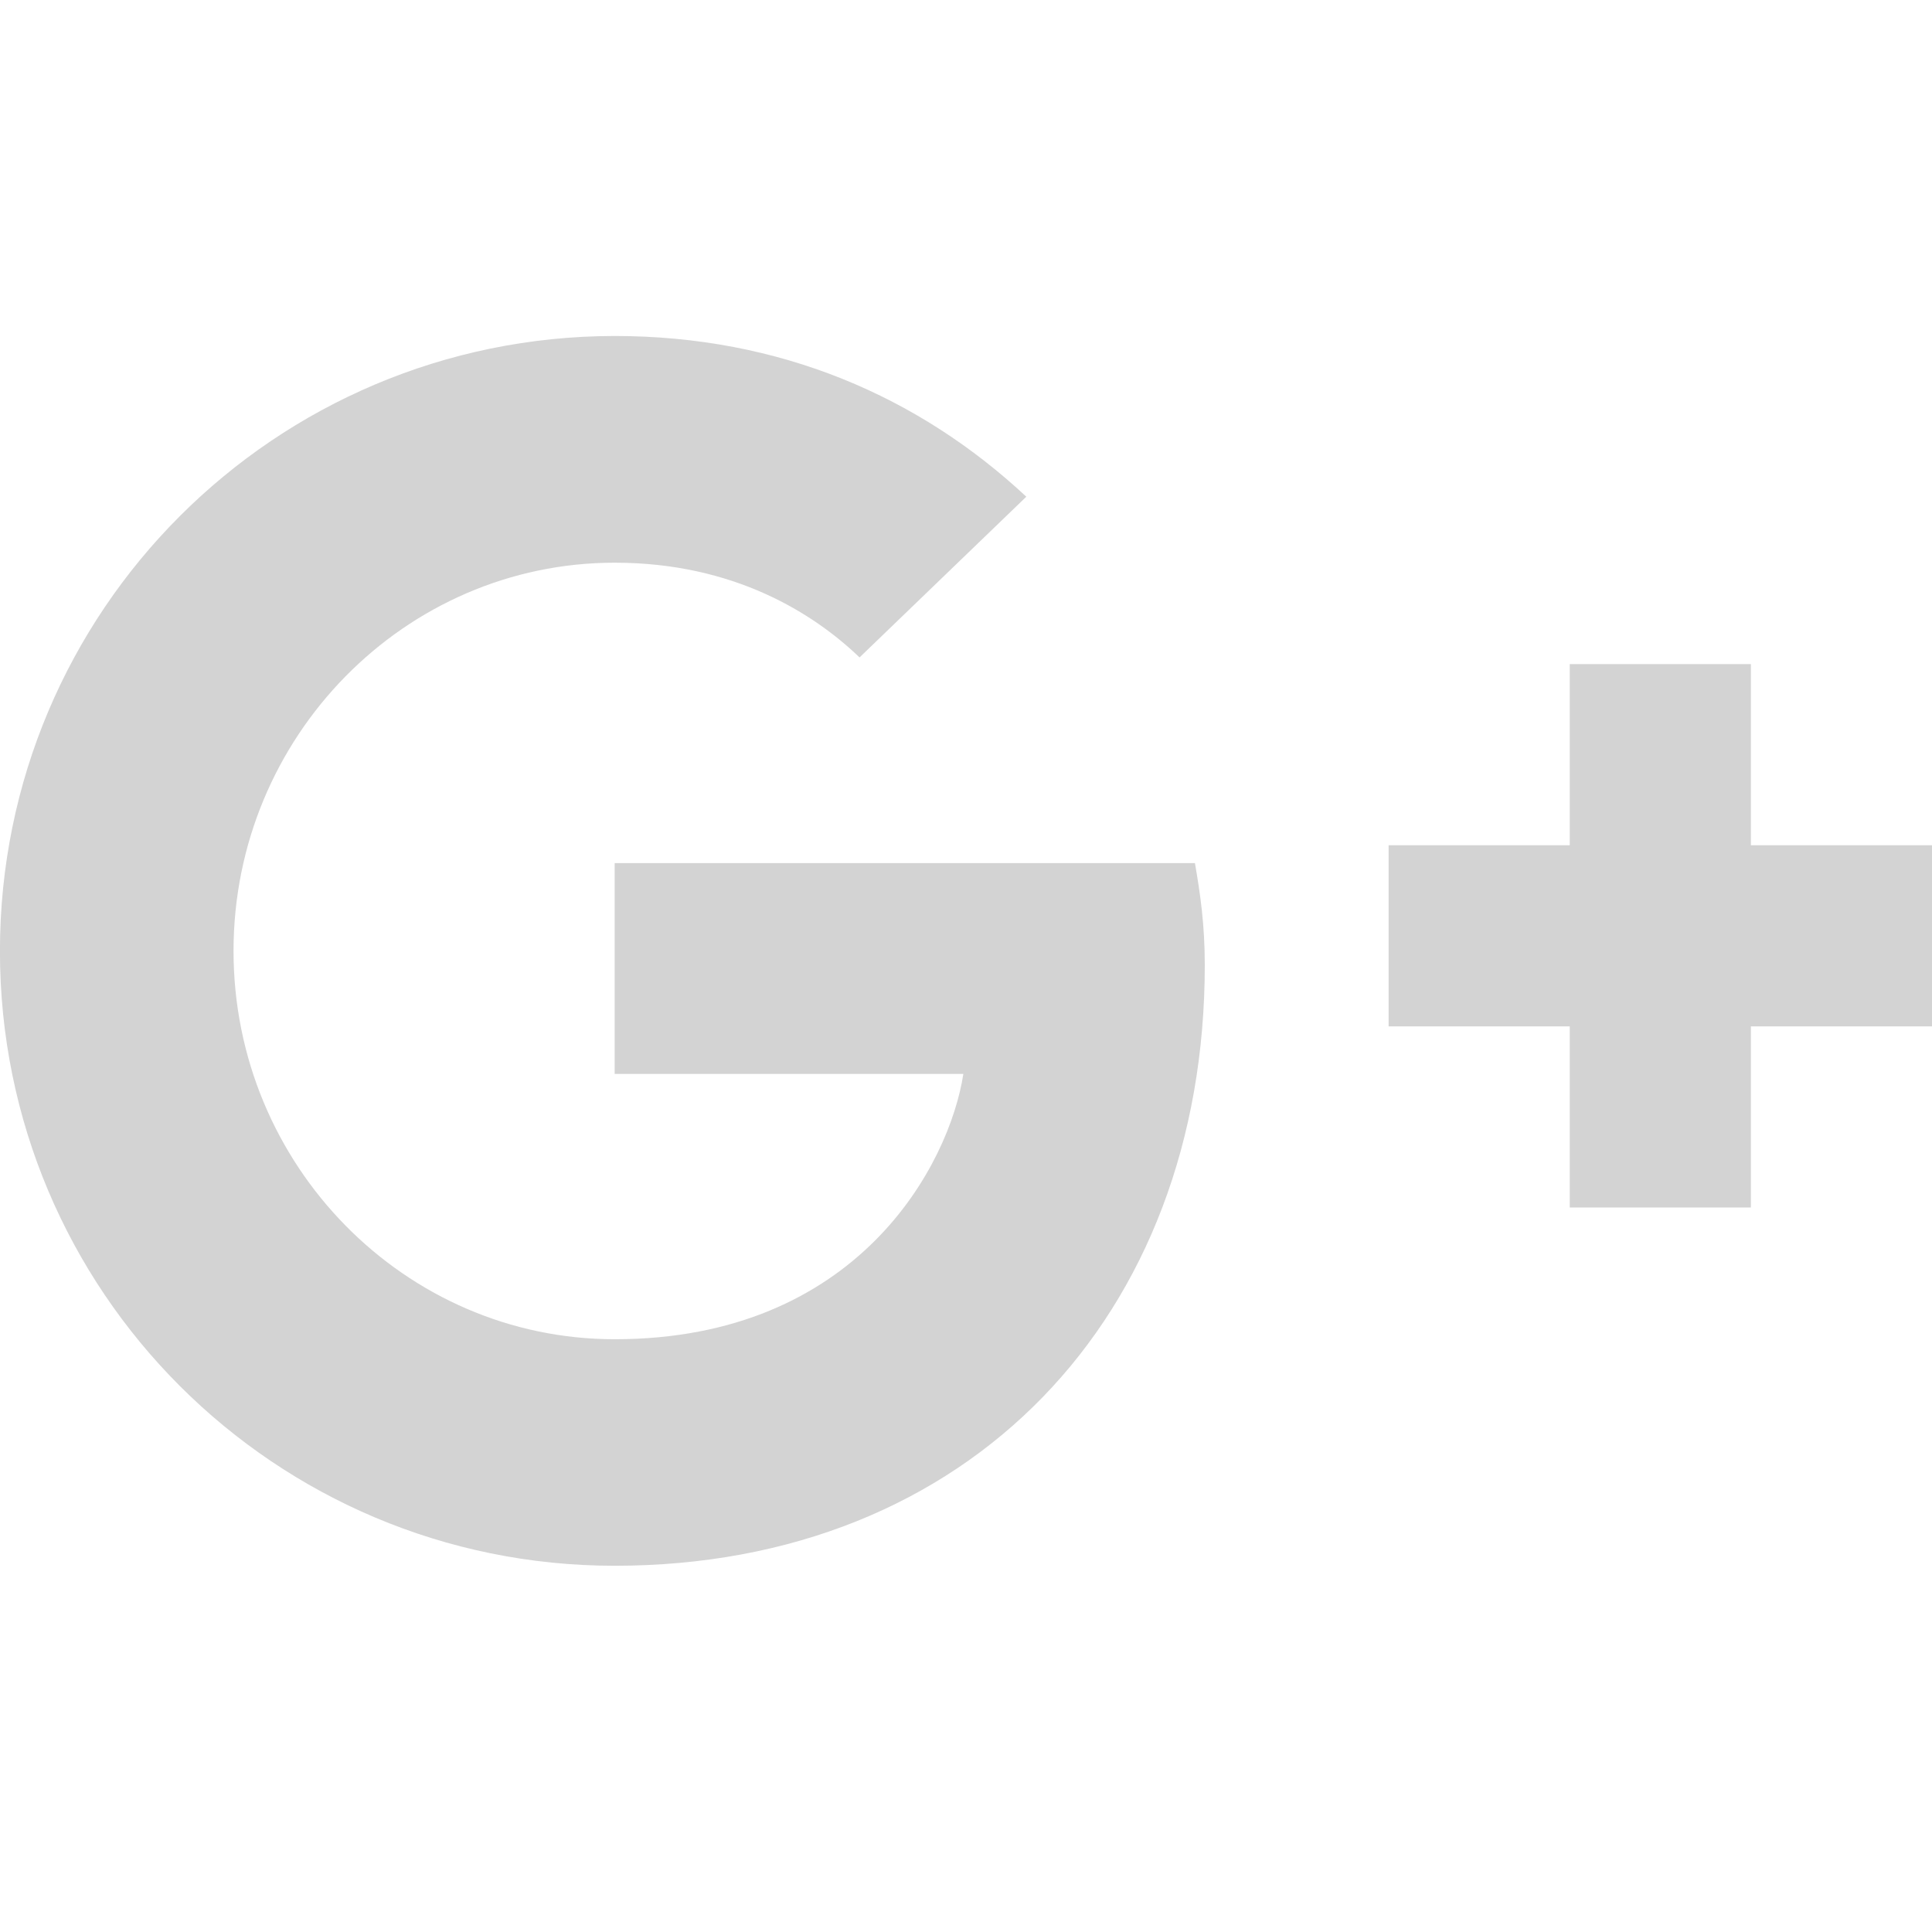
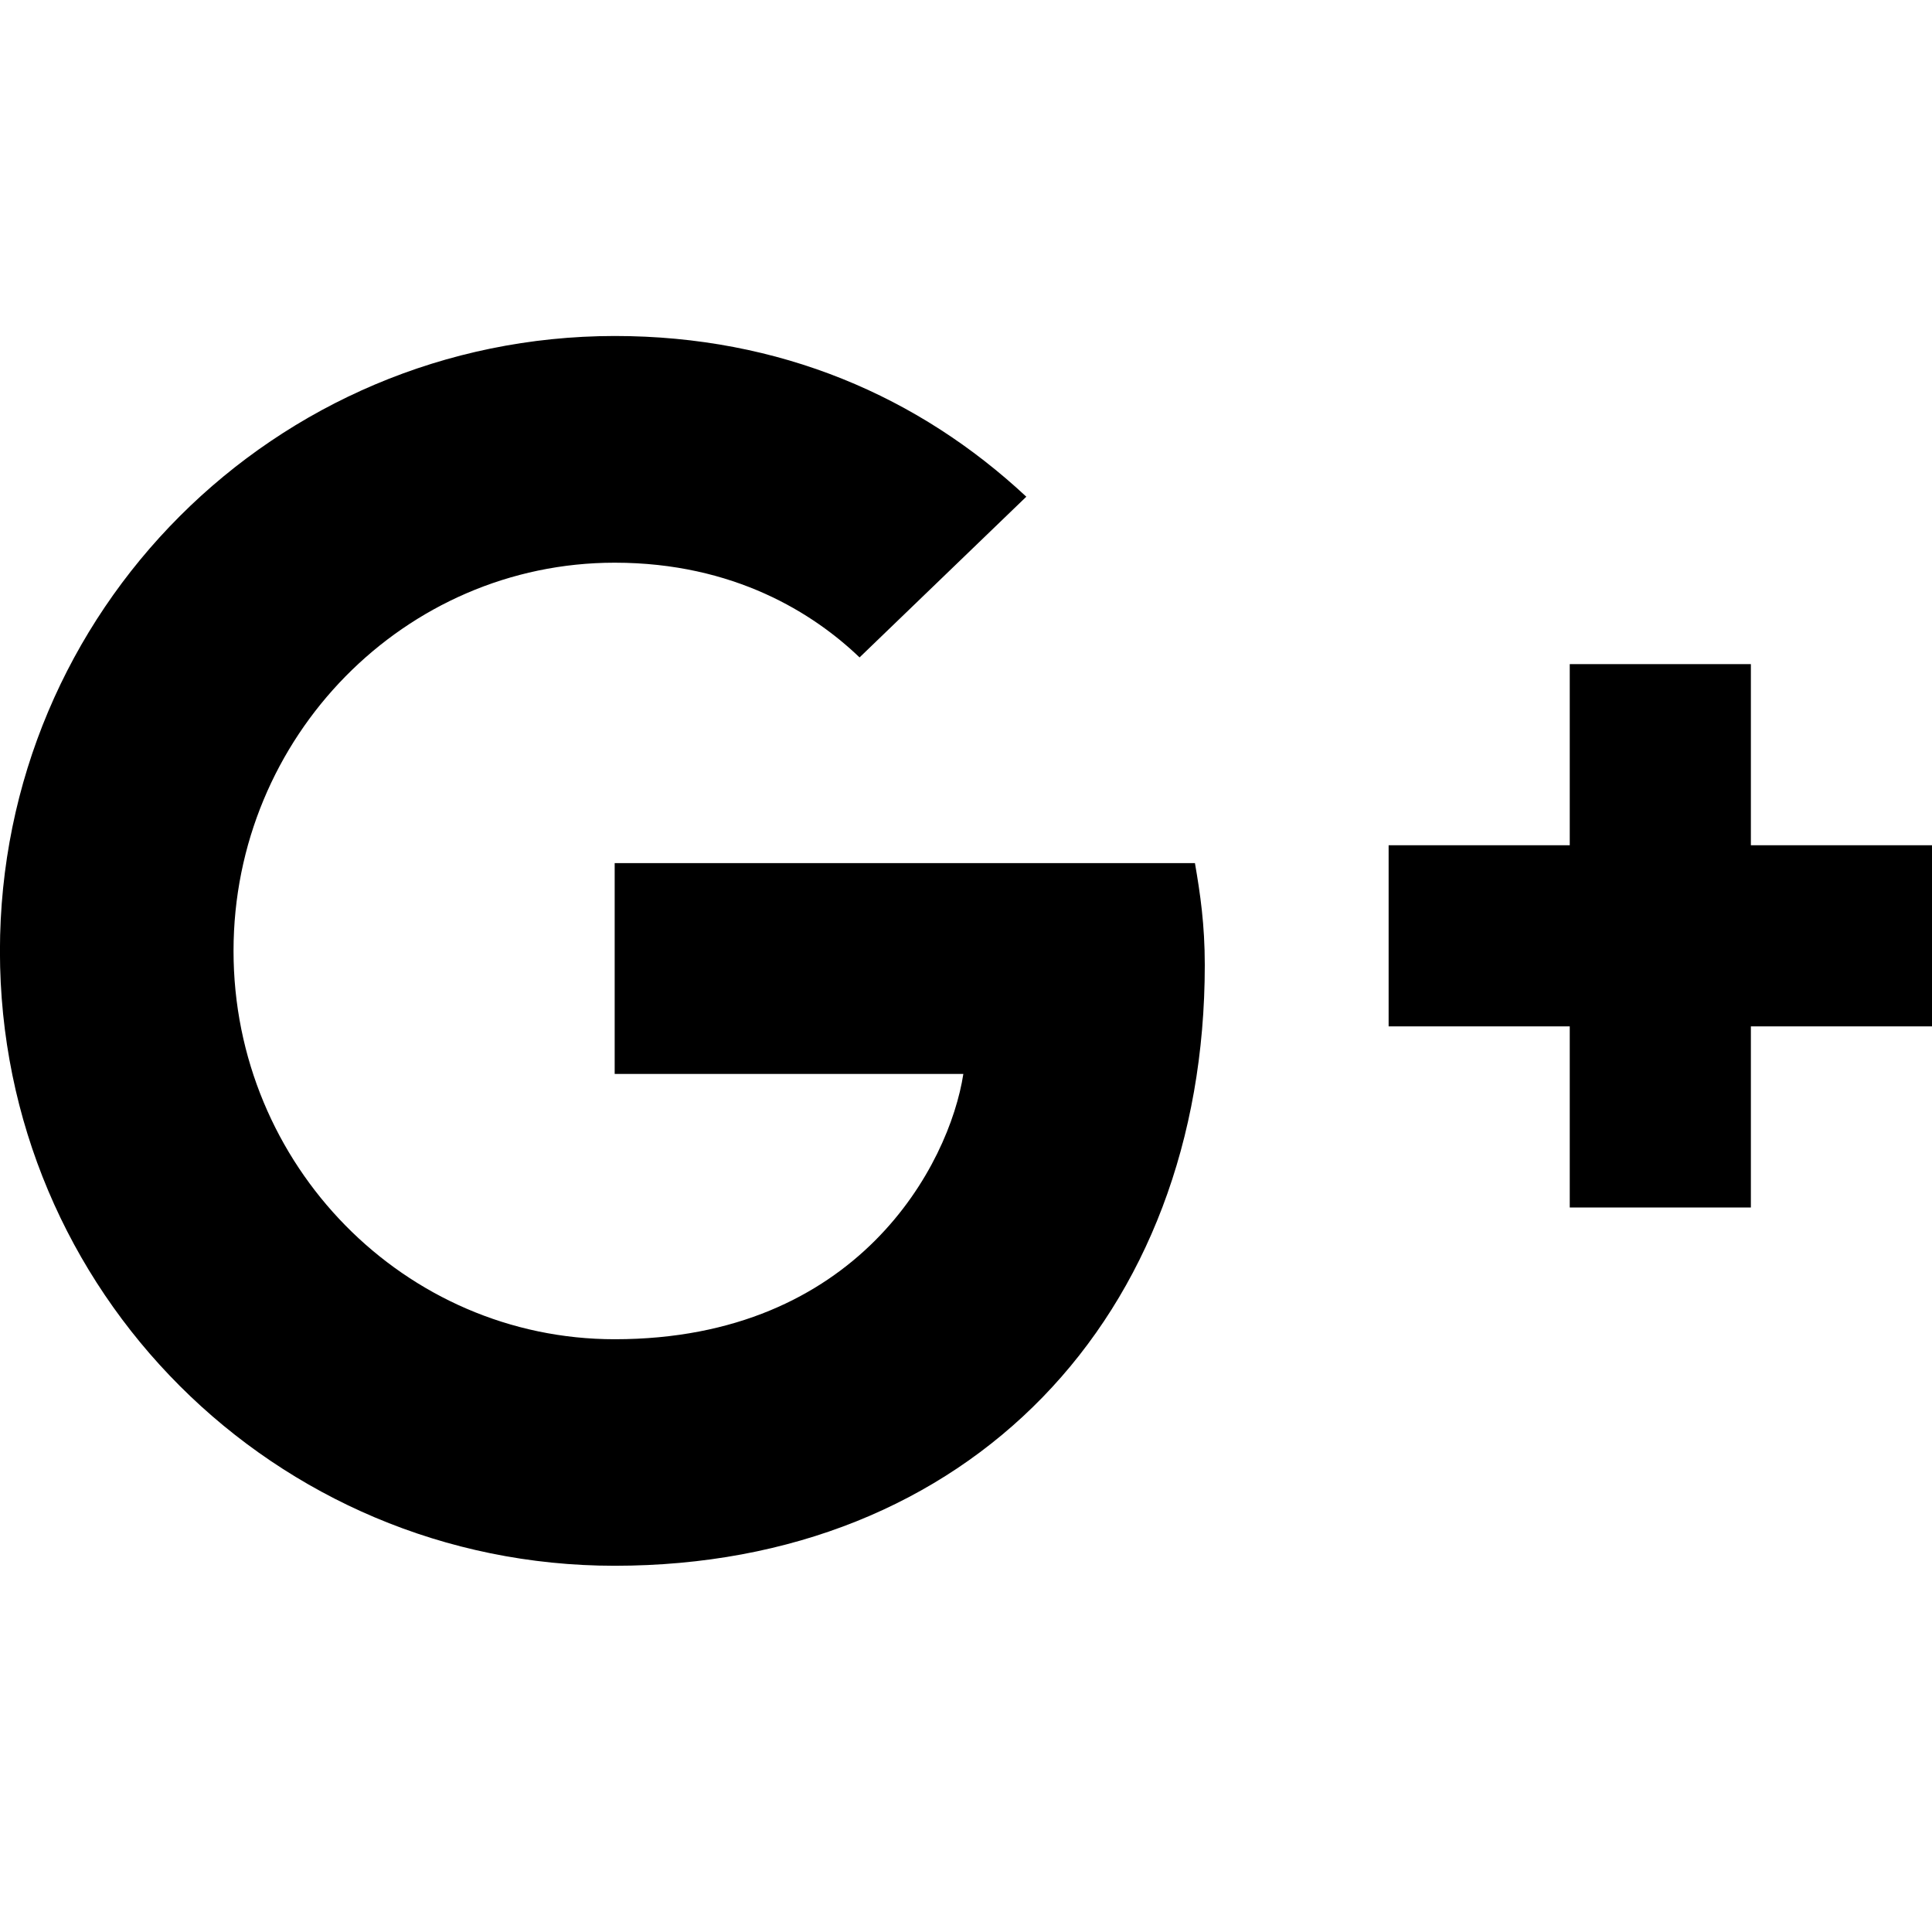
<svg xmlns="http://www.w3.org/2000/svg" class="footer-ico google-ico" version="1.1" width="32" height="32" viewBox="0 0 32 32">
-   <style>
-         .google-ico{
-             transition: 0.4s ease;
-             fill: lightgray;
-         }
-         .google-ico:hover{
-             fill: #00FF00;
-         }
-     </style>
  <path class="google-plus-shape" d="M10.181 14.294v3.494h5.775c-0.231 1.5-1.744 4.394-5.775 4.394-3.475 0-6.313-2.881-6.313-6.431s2.838-6.431 6.313-6.431c1.981 0 3.3 0.844 4.056 1.569l2.762-2.662c-1.775-1.656-4.075-2.662-6.819-2.662-5.631 0.006-10.181 4.556-10.181 10.188s4.55 10.181 10.181 10.181c5.875 0 9.775-4.131 9.775-9.95 0-0.669-0.075-1.181-0.163-1.688h-9.613z" />
  <path class="google-plus-shape" d="M32 14h-3v-3h-3v3h-3v3h3v3h3v-3h3z" />
</svg>
